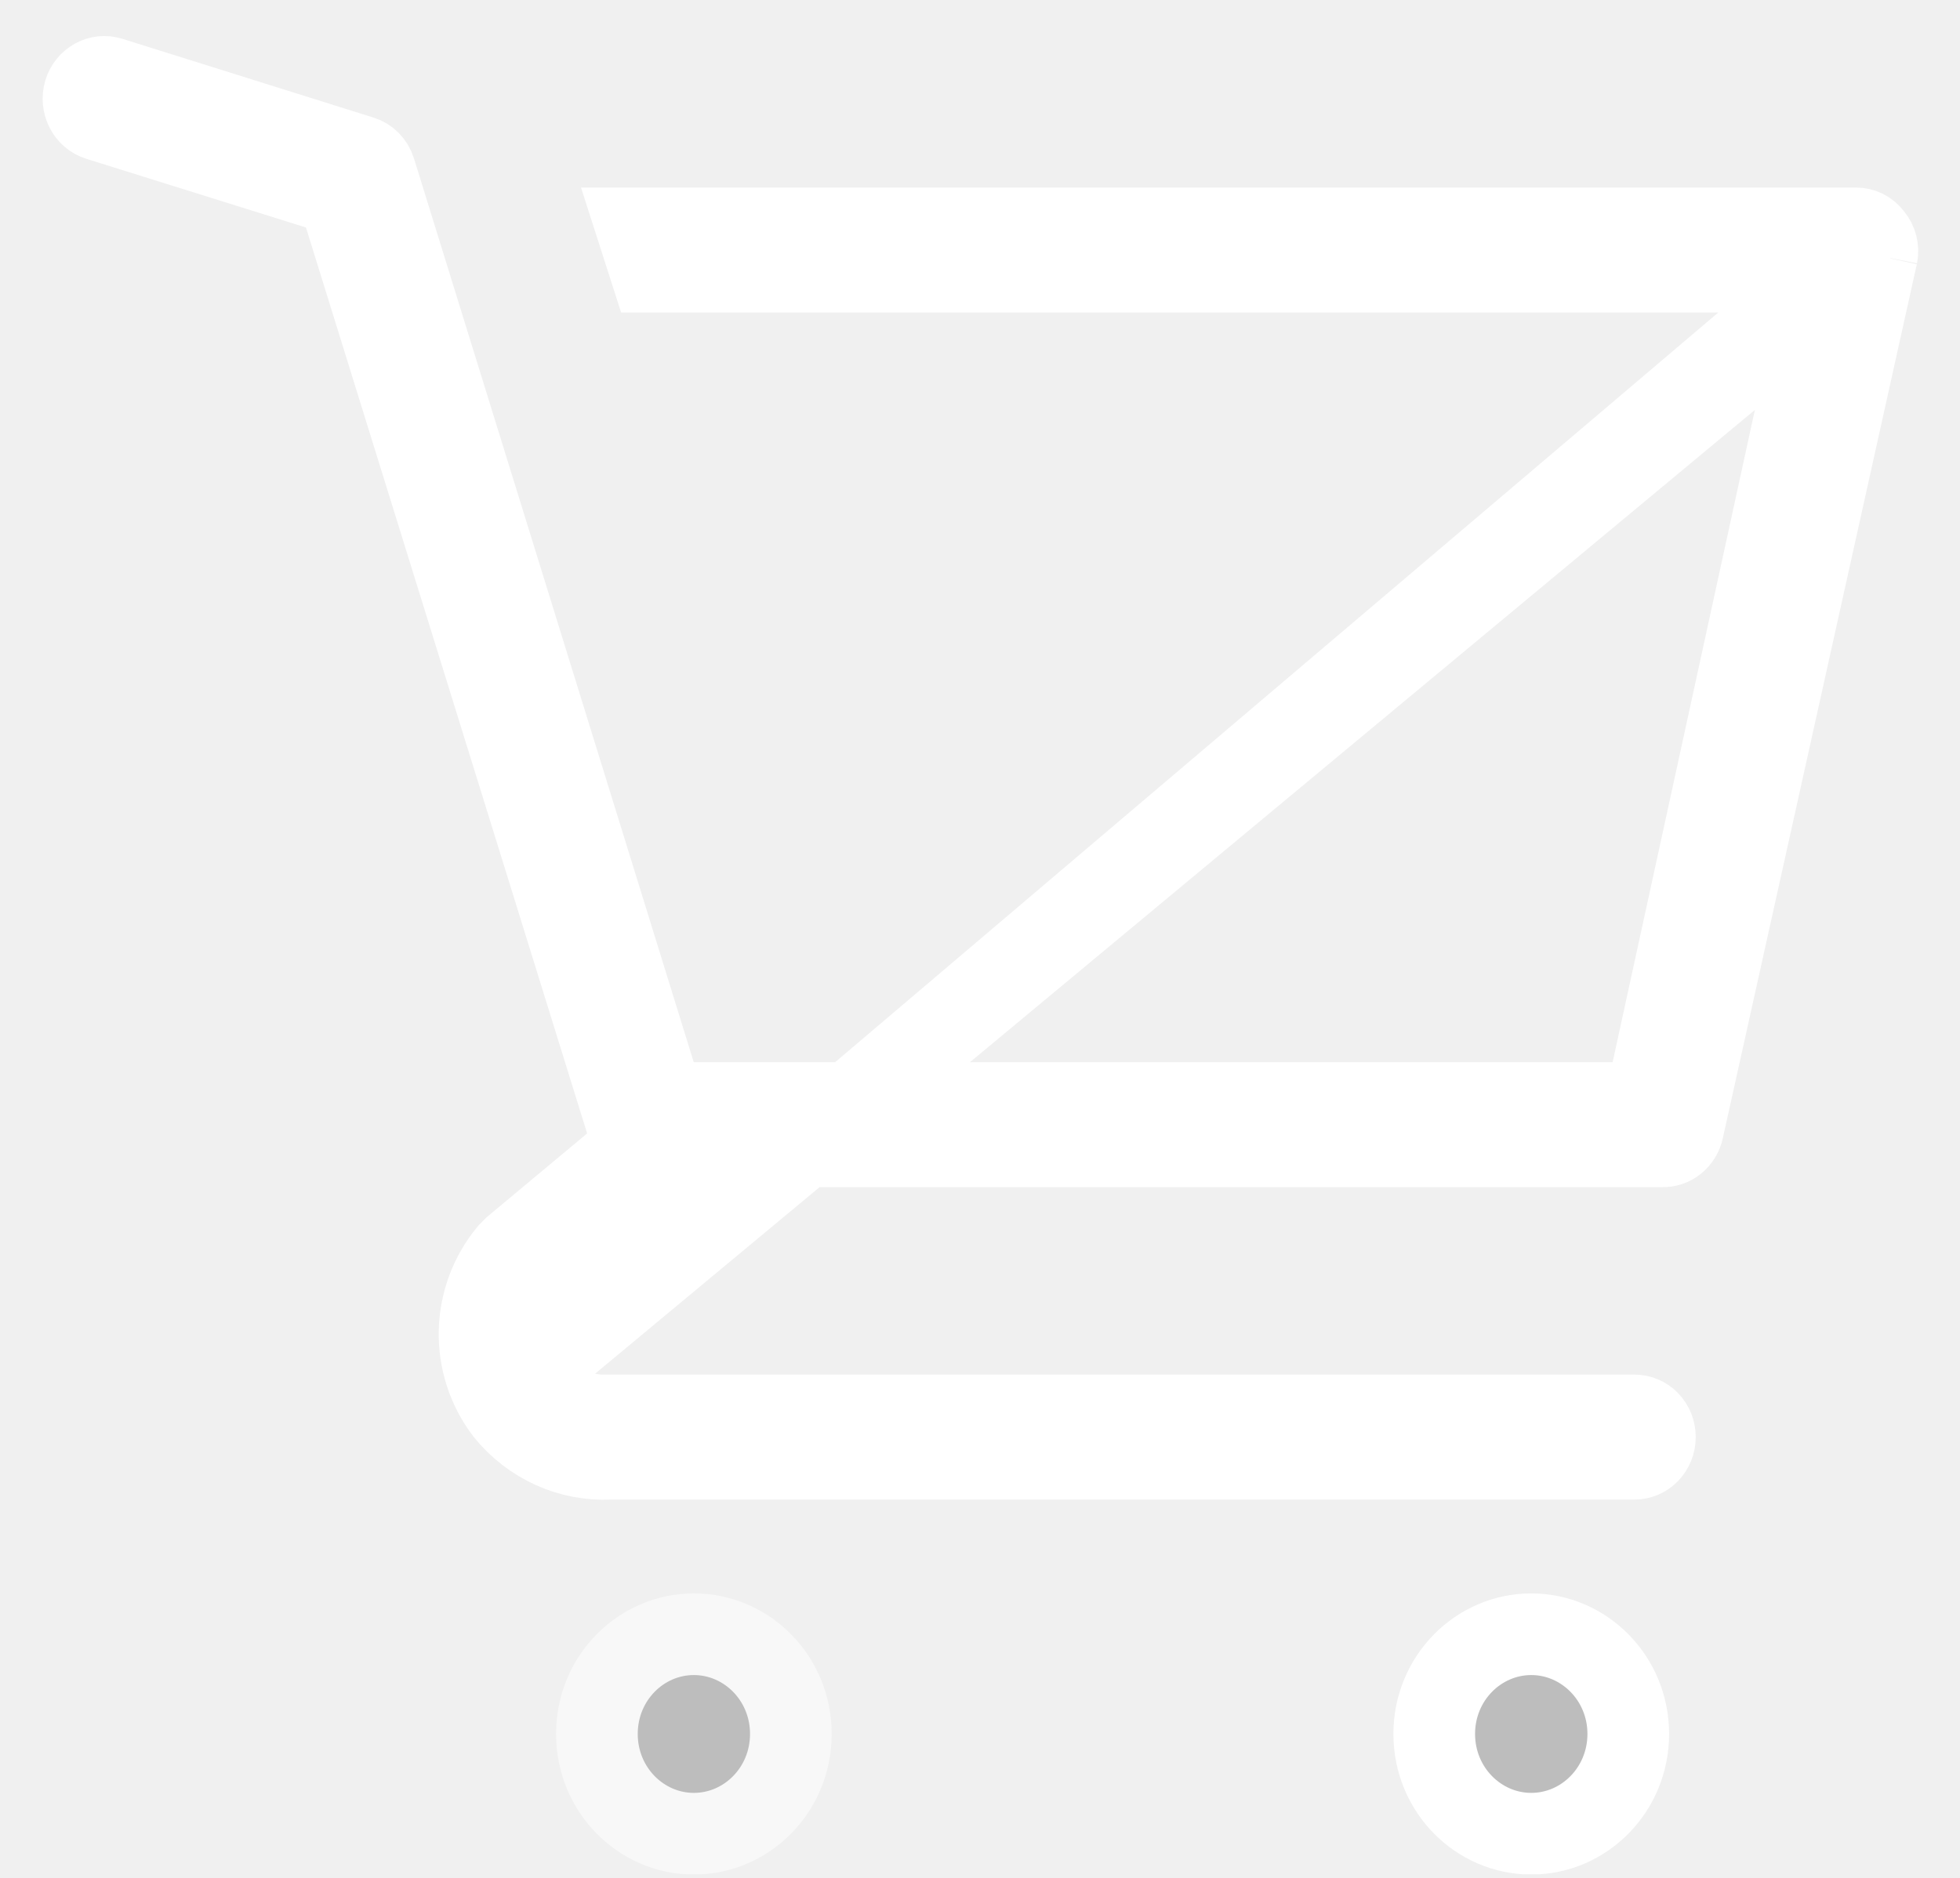
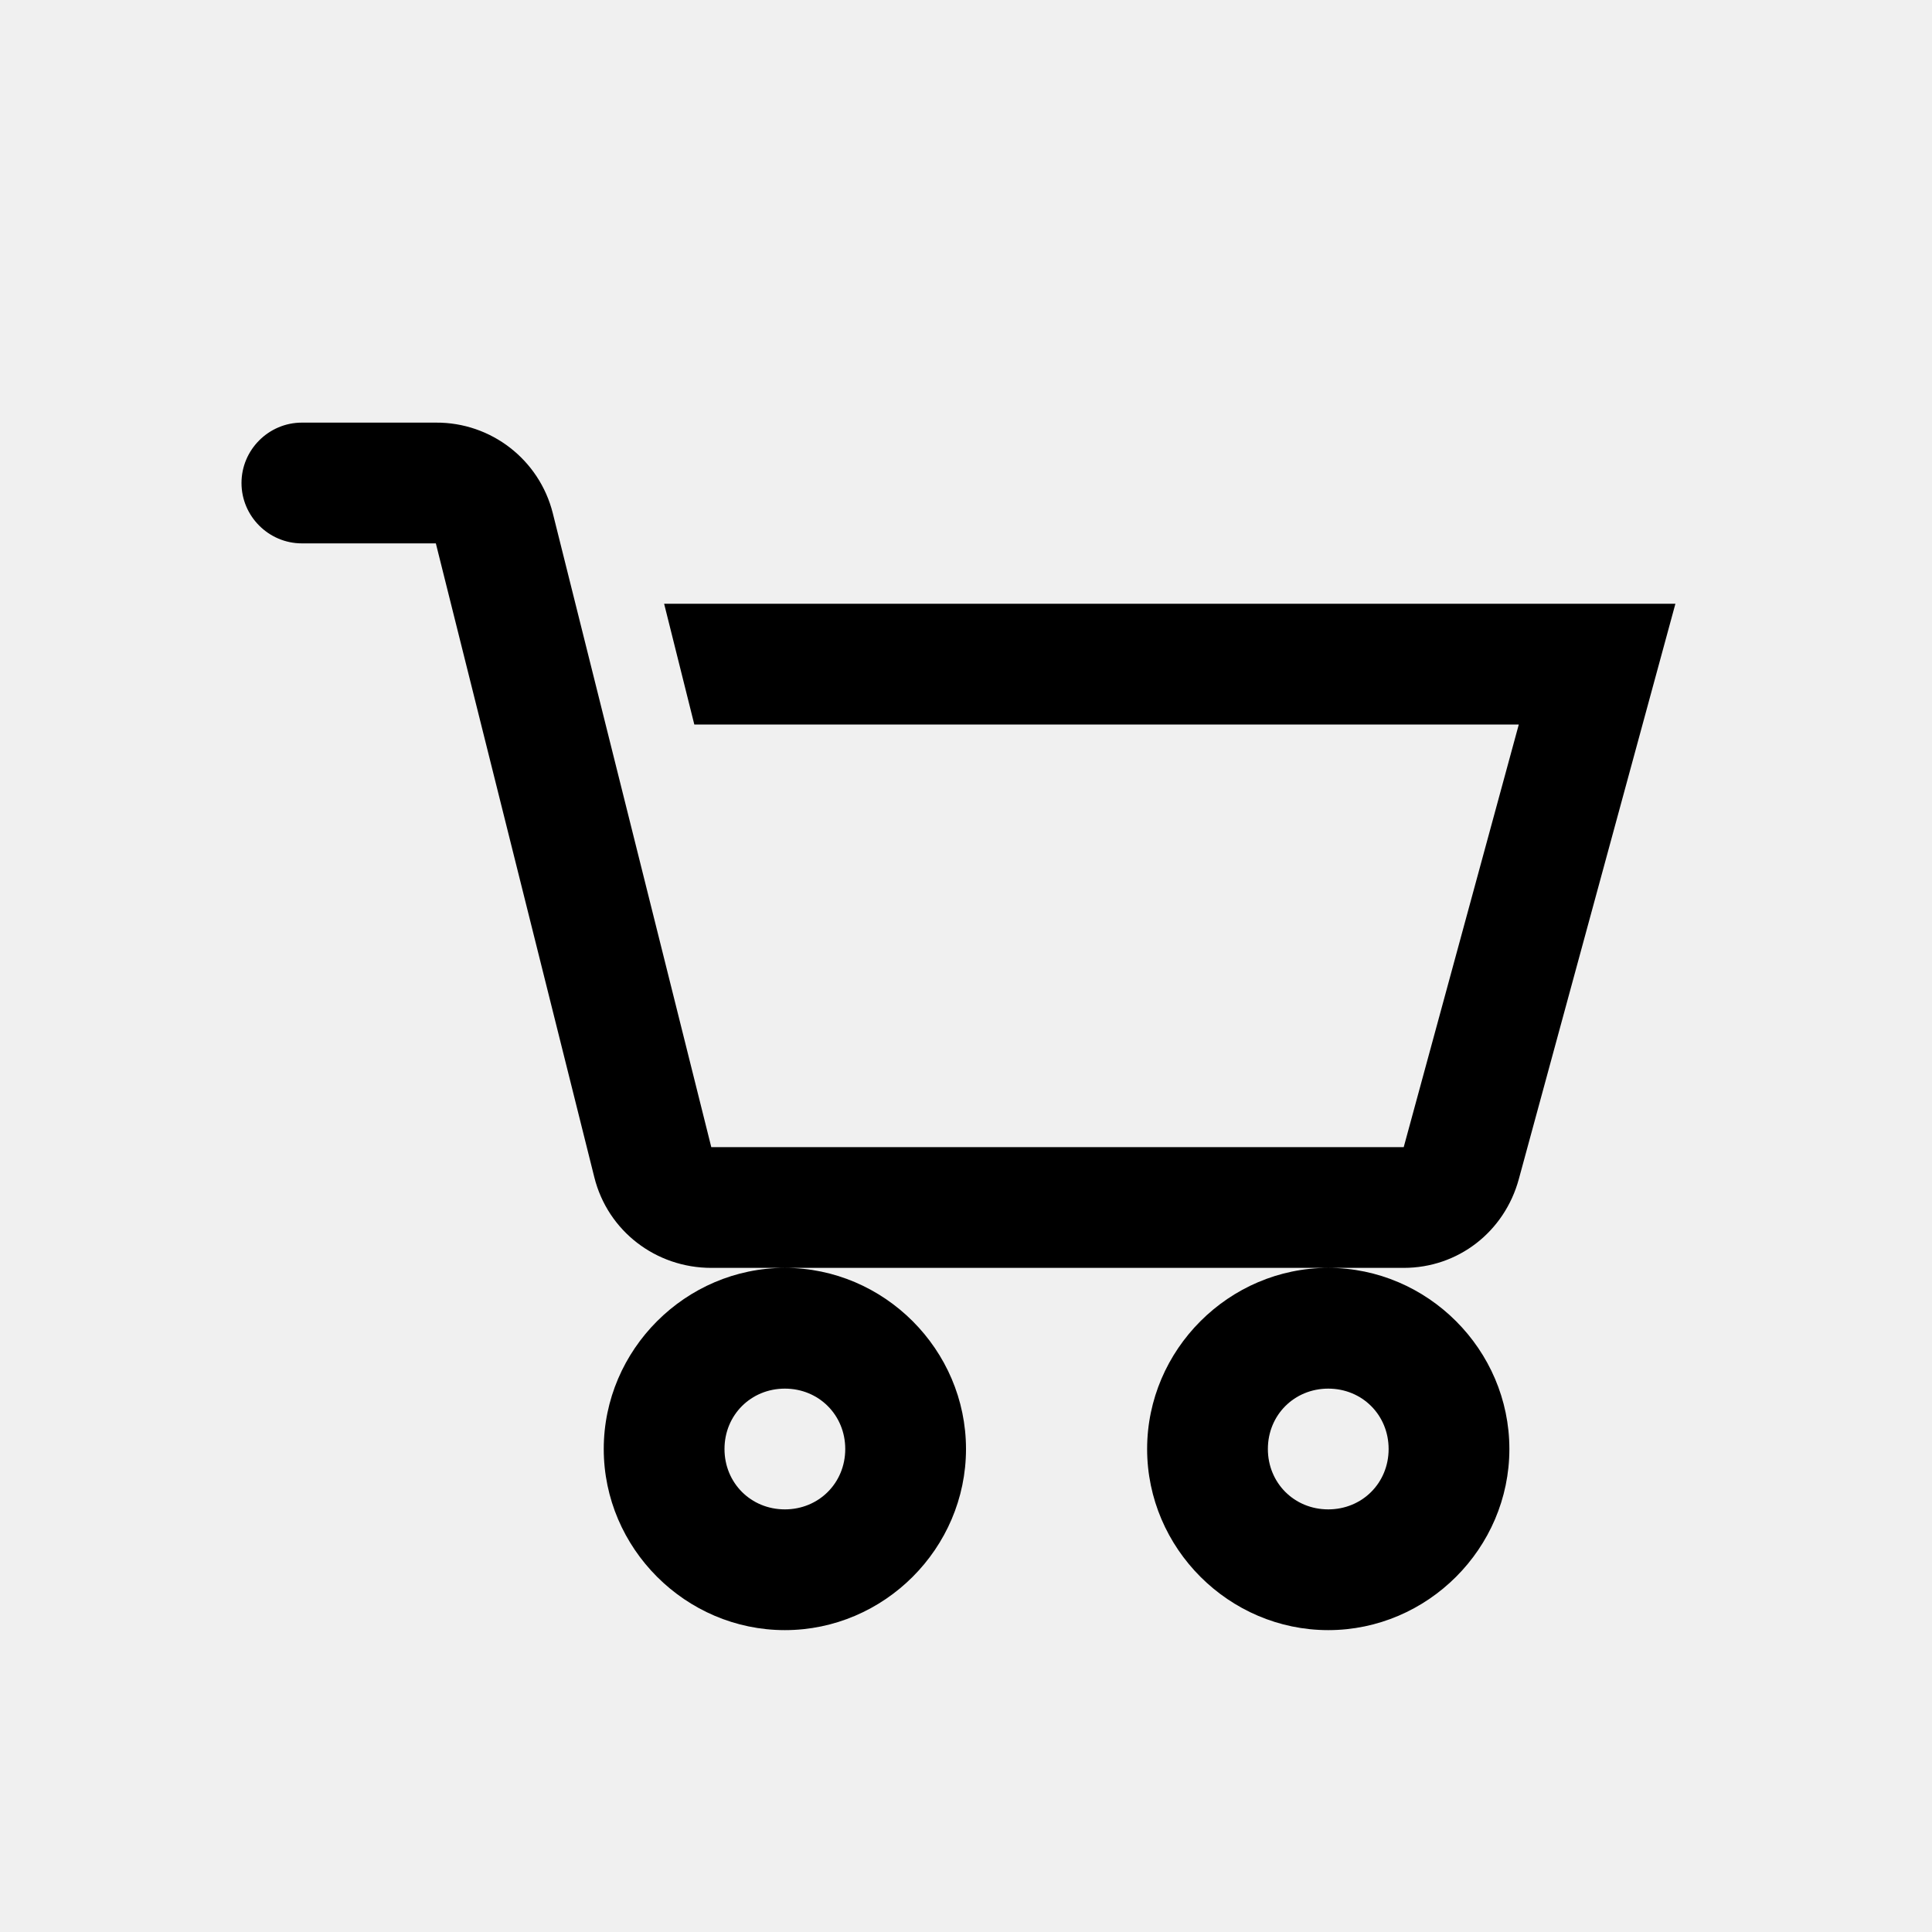
- <svg xmlns="http://www.w3.org/2000/svg" width="24" height="23" fill="none" viewBox="0 0 24 23">
-   <g clip-path="url(#dclip0_134_850)">
-     <path d="M9.684 21.237c0 .685-.541 1.222-1.188 1.222-.646 0-1.187-.537-1.187-1.222 0-.684.54-1.221 1.187-1.221s1.188.537 1.188 1.221z" fill="#BDBDBD" stroke="#F8F8F8" />
-     <path d="M19.938 21.237c0 .685-.542 1.222-1.188 1.222-.646 0-1.188-.537-1.188-1.222 0-.684.542-1.221 1.188-1.221.646 0 1.188.537 1.188 1.221z" fill="#BDBDBD" stroke="#fff" />
-     <path d="M22.916 2.89h0a.252.252 0 00-.086-.07.238.238 0 00-.102-.023H7.8l.17.53h14.399l-.132.606-2.002 9.183-.086.394H8.127l-.11-.353-3.426-11.07s0 0 0 0a.268.268 0 00-.065-.108.247.247 0 00-.102-.062h0L1.347.952s0 0 0 0a.239.239 0 00-.186.019.265.265 0 00-.127.157.283.283 0 00.02.211.257.257 0 00.15.128l2.692.842.25.078.078.251 3.443 11.096.099.318-.256.214-1.211 1.01-.067.067a1.563 1.563 0 00-.038 1.948c.156.191.351.342.572.442.222.1.464.146.706.134h12.542a.243.243 0 00.174-.075.273.273 0 00.076-.191.273.273 0 00-.076-.191.243.243 0 00-.174-.074H7.361a.995.995 0 01-.843-.522M22.916 2.891L6.518 16.814M22.916 2.891l.009.01a.272.272 0 01.058.227m-.067-.237l.067.237M6.518 16.814a1.02 1.02 0 01.003-.986l.044-.08.07-.06 1.807-1.53.14-.118h11.776a.241.241 0 00.156-.053.268.268 0 00.093-.152h0l2.376-10.707M6.518 16.814L22.983 3.128" fill="#fff" stroke="#fff" />
-   </g>
-   <defs>
-     <clipPath id="dclip0_134_850">
-       <path fill="#fff" d="M0 0h24v22.956H0z" />
-     </clipPath>
-   </defs>
+ <svg xmlns="http://www.w3.org/2000/svg" width="1" height="1" viewBox="0 0 32 32">
+   <path fill="currentColor" d="M5 7c-.55 0-1 .45-1 1s.45 1 1 1h2.219l2.625 10.5c.222.89 1.02 1.5 1.937 1.5H23.25c.902 0 1.668-.598 1.906-1.469L27.75 10H11l.5 2h13.656l-1.906 7H11.781L9.156 8.5A1.983 1.983 0 007.22 7zm17 14c-1.645 0-3 1.355-3 3s1.355 3 3 3 3-1.355 3-3-1.355-3-3-3m-9 0c-1.645 0-3 1.355-3 3s1.355 3 3 3 3-1.355 3-3-1.355-3-3-3m0 2c.563 0 1 .438 1 1 0 .563-.438 1-1 1-.563 0-1-.438-1-1 0-.563.438-1 1-1m9 0c.563 0 1 .438 1 1 0 .563-.438 1-1 1-.563 0-1-.438-1-1 0-.563.438-1 1-1" />
</svg>
